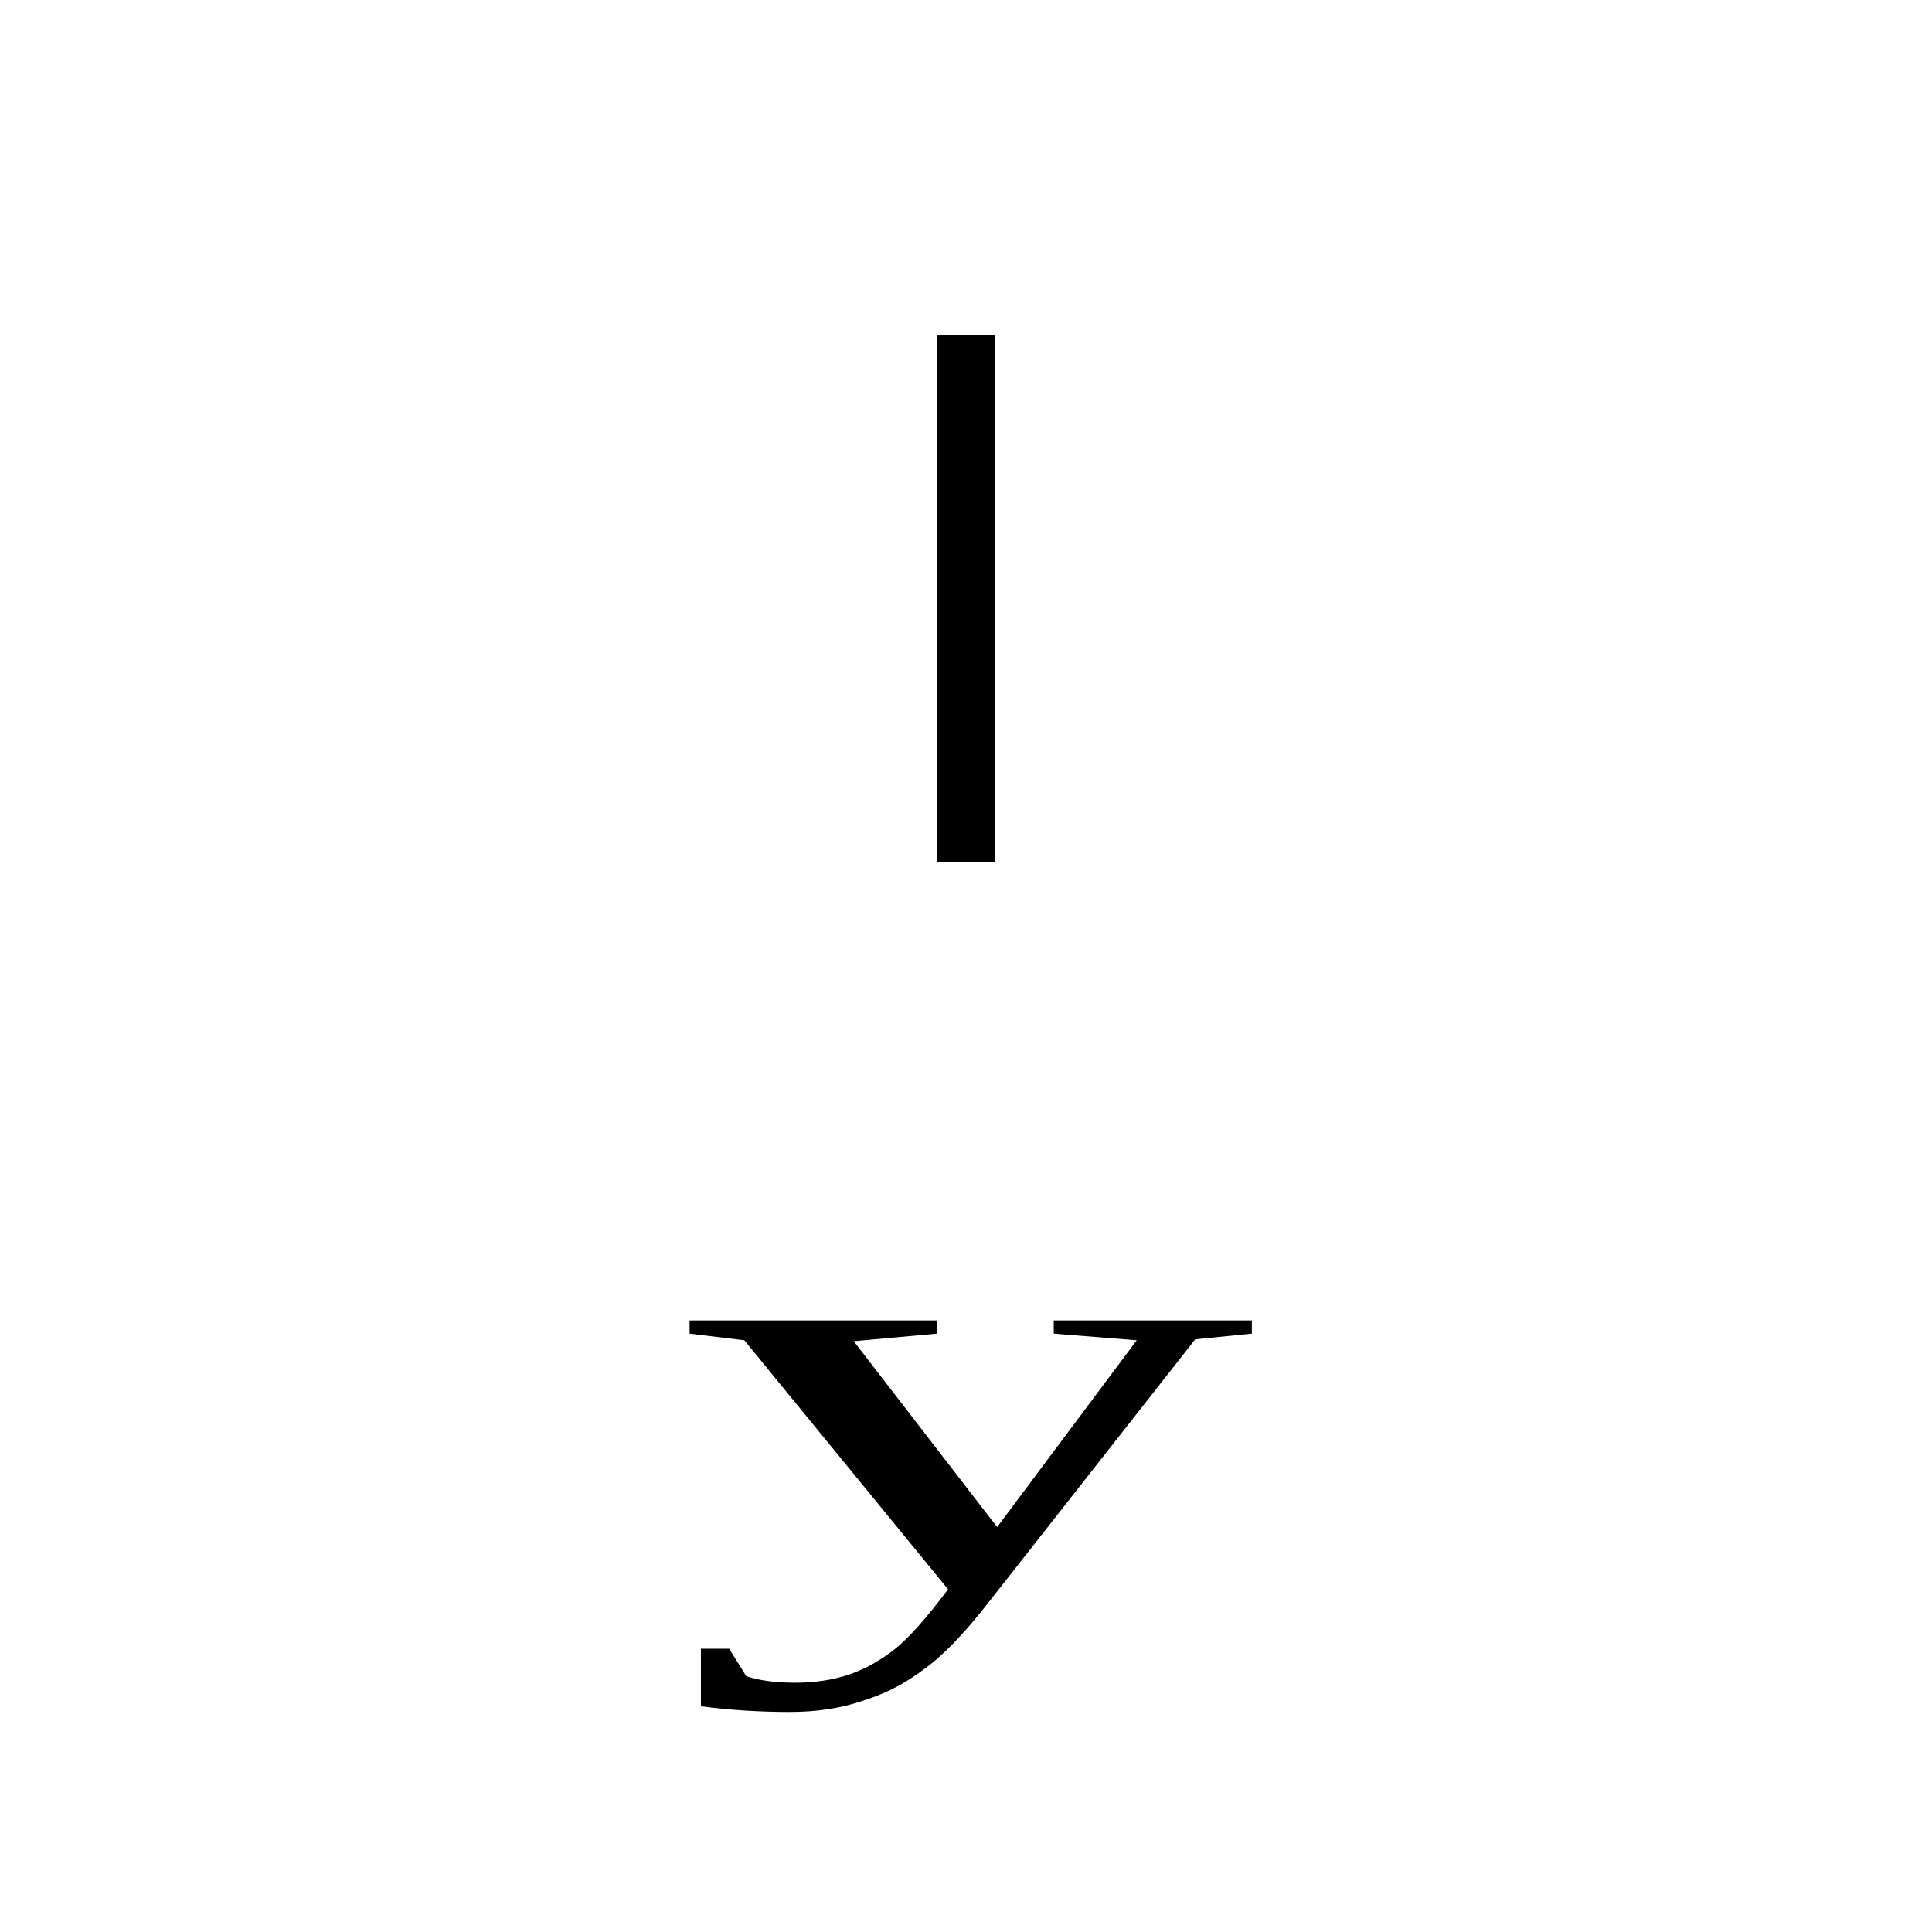
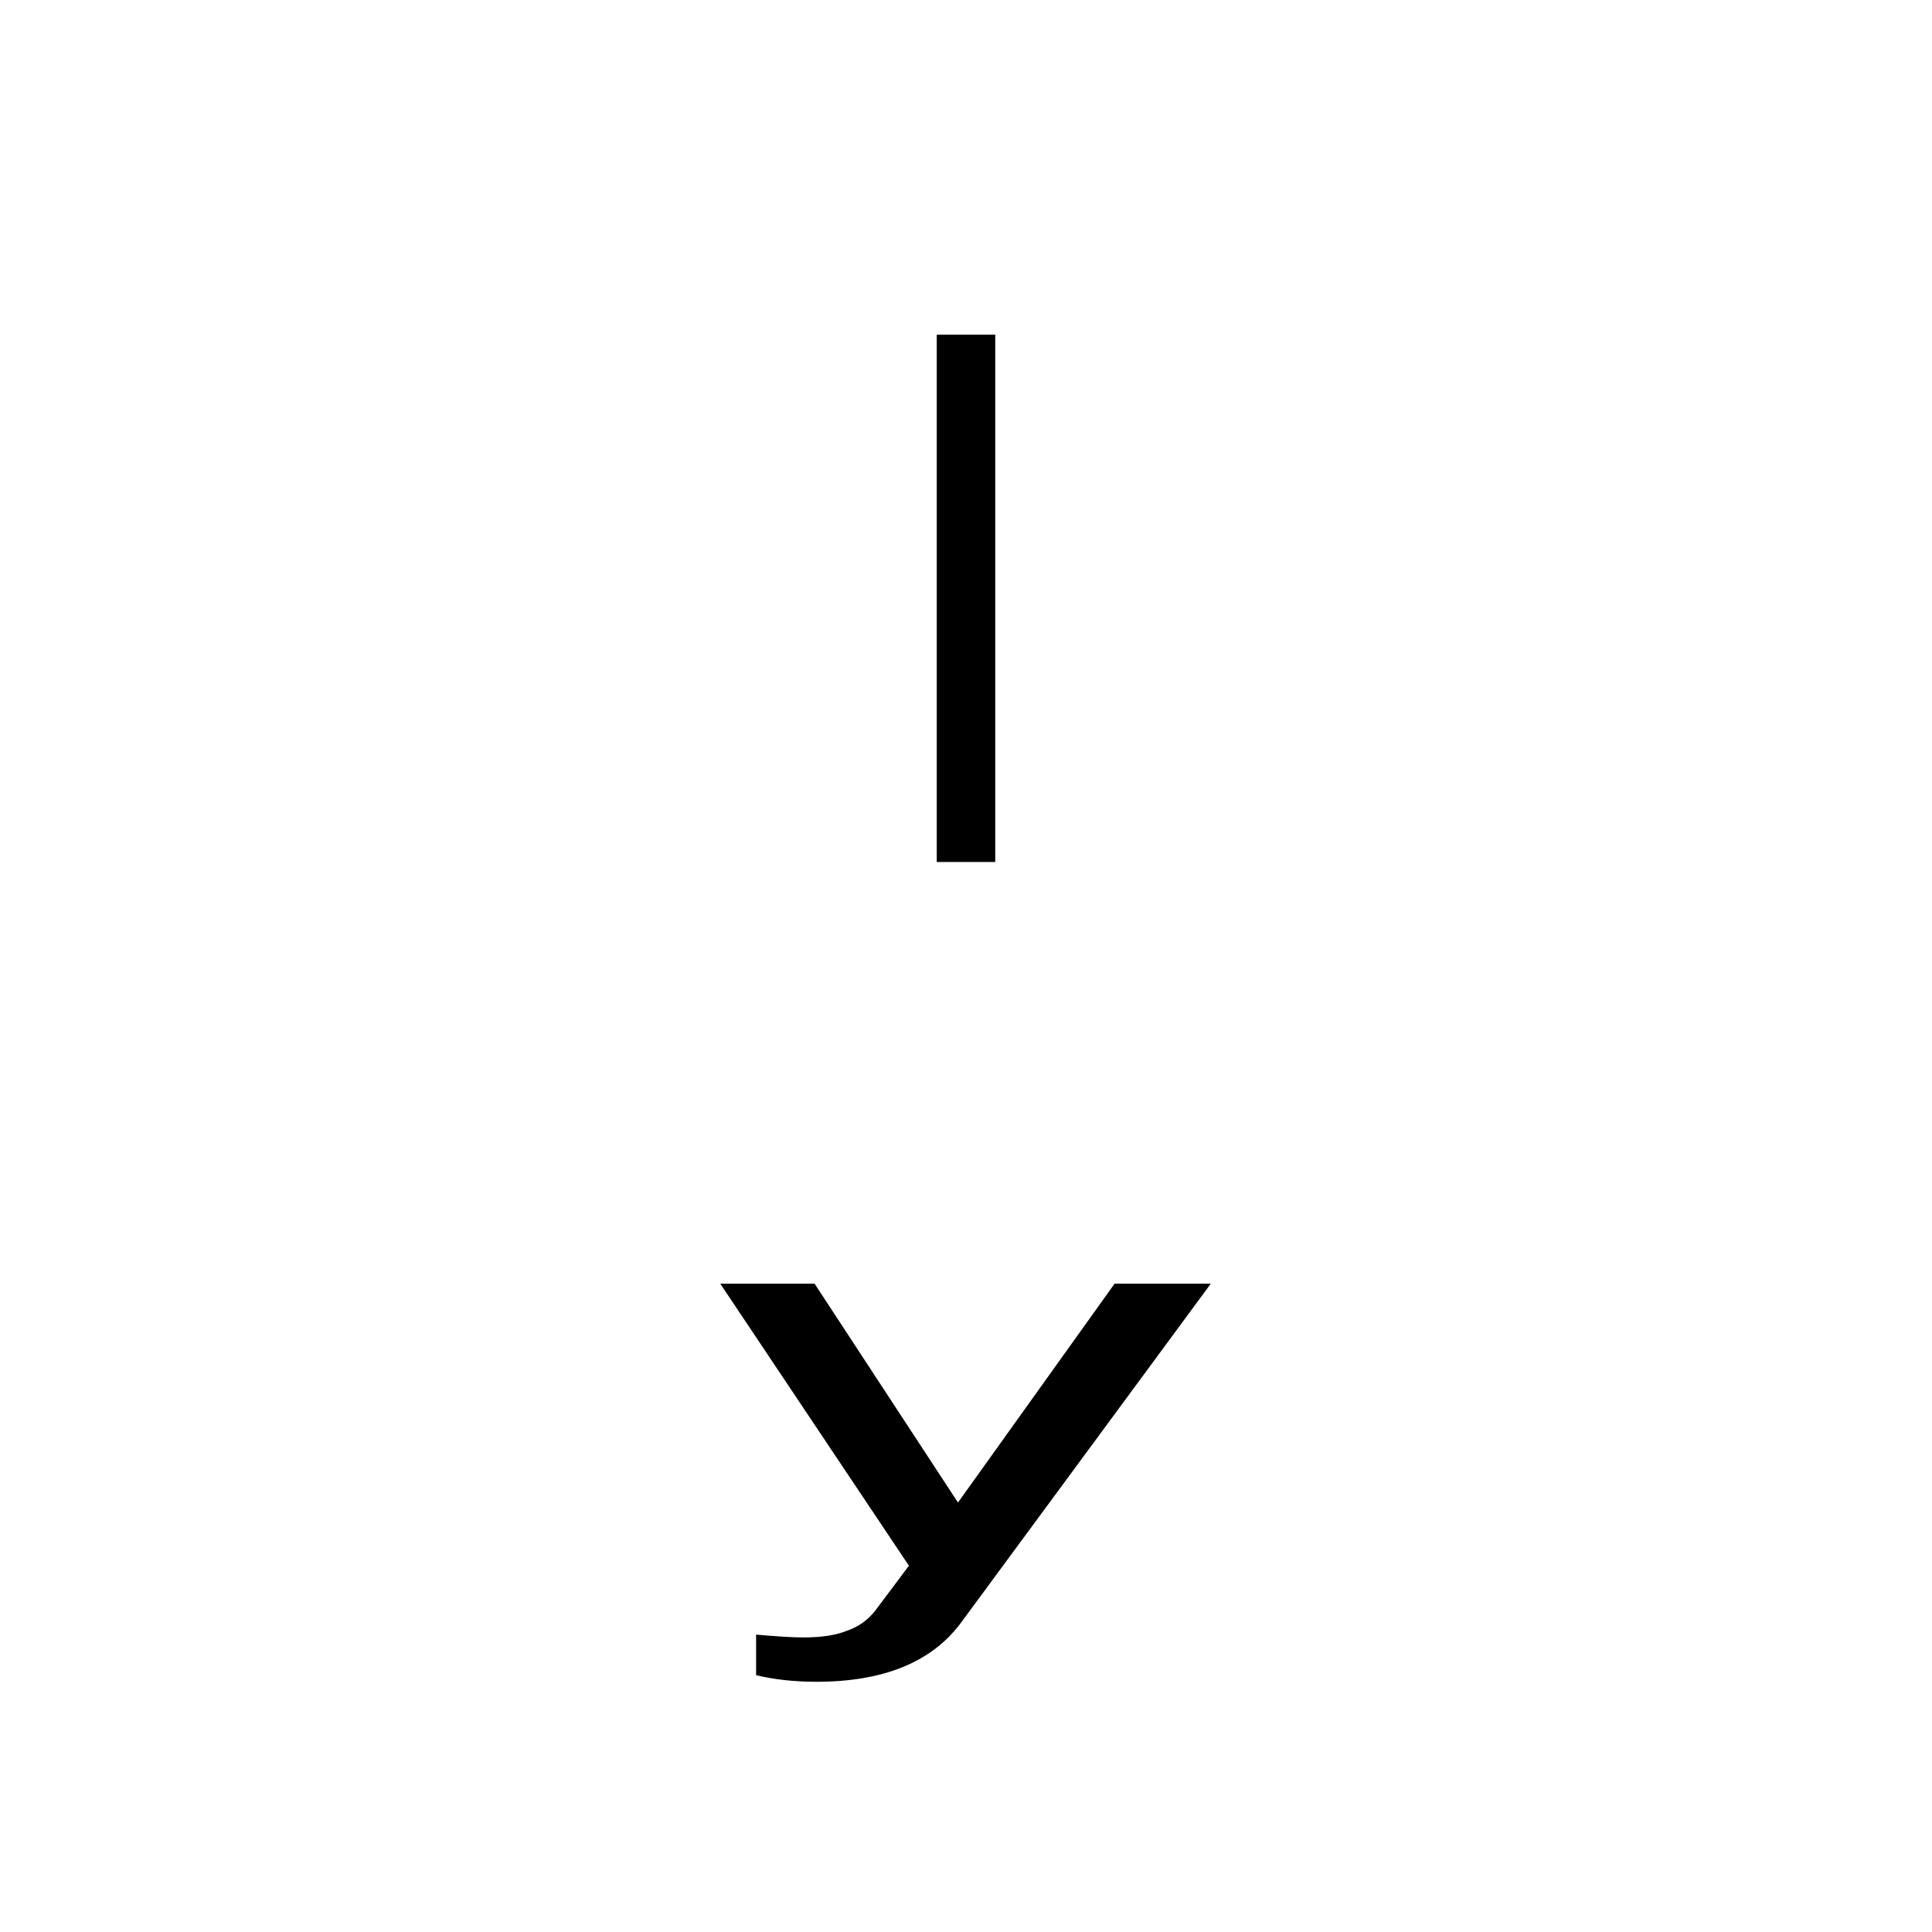
<svg xmlns="http://www.w3.org/2000/svg" width="32" height="32">
  <rect class="background" width="100%" height="100%" />
  <style>
    .background {
      fill: white;
    }

    text {
      font-size: 0.8em;
      text-anchor: middle;
      fill: black;
    }

    @media (prefers-color-scheme: dark) {
      .background {
        fill: black;
      }

      text {
        fill: white;
      }
    }
  </style>
  <text x="25%" y="28%" dominant-baseline="central" transform="scale(2, 1)">|</text>
-   <text x="25%" y="72%" dominant-baseline="central" transform="scale(2, 1)">y</text>
+   <text x="25%" y="72%" dominant-baseline="central" transform="scale(2, 1)">𝗒</text>
</svg>
